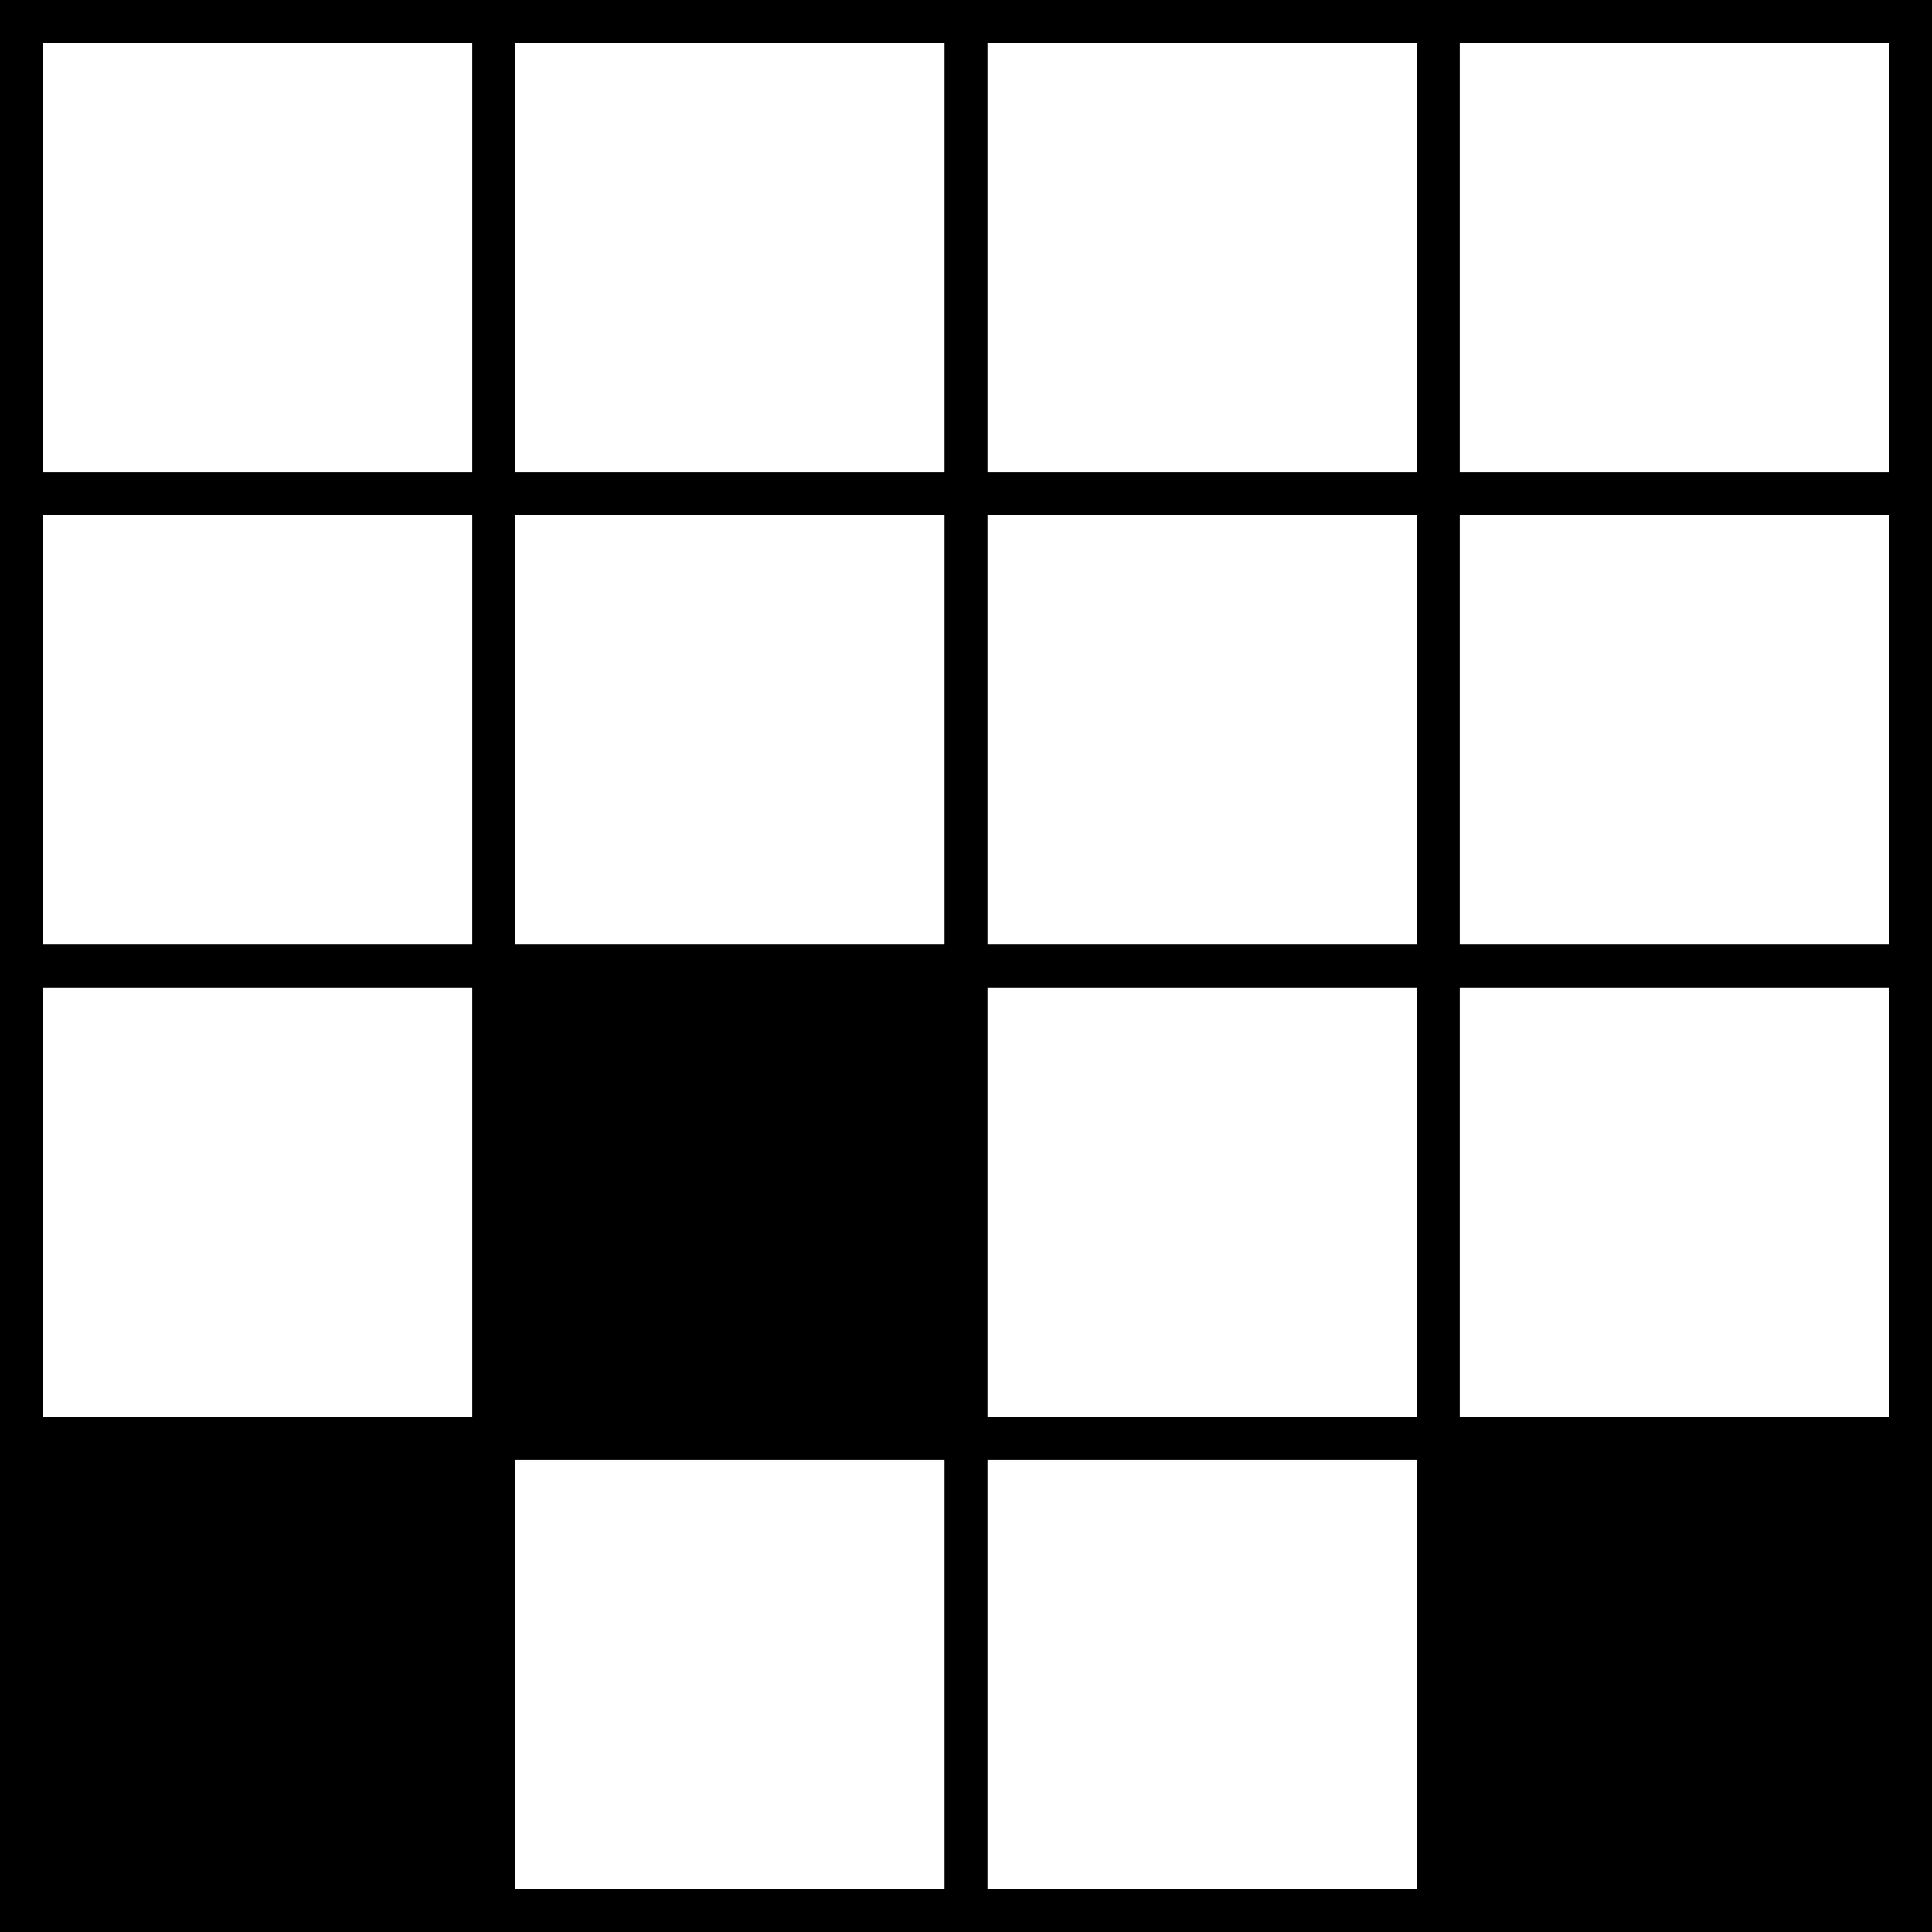
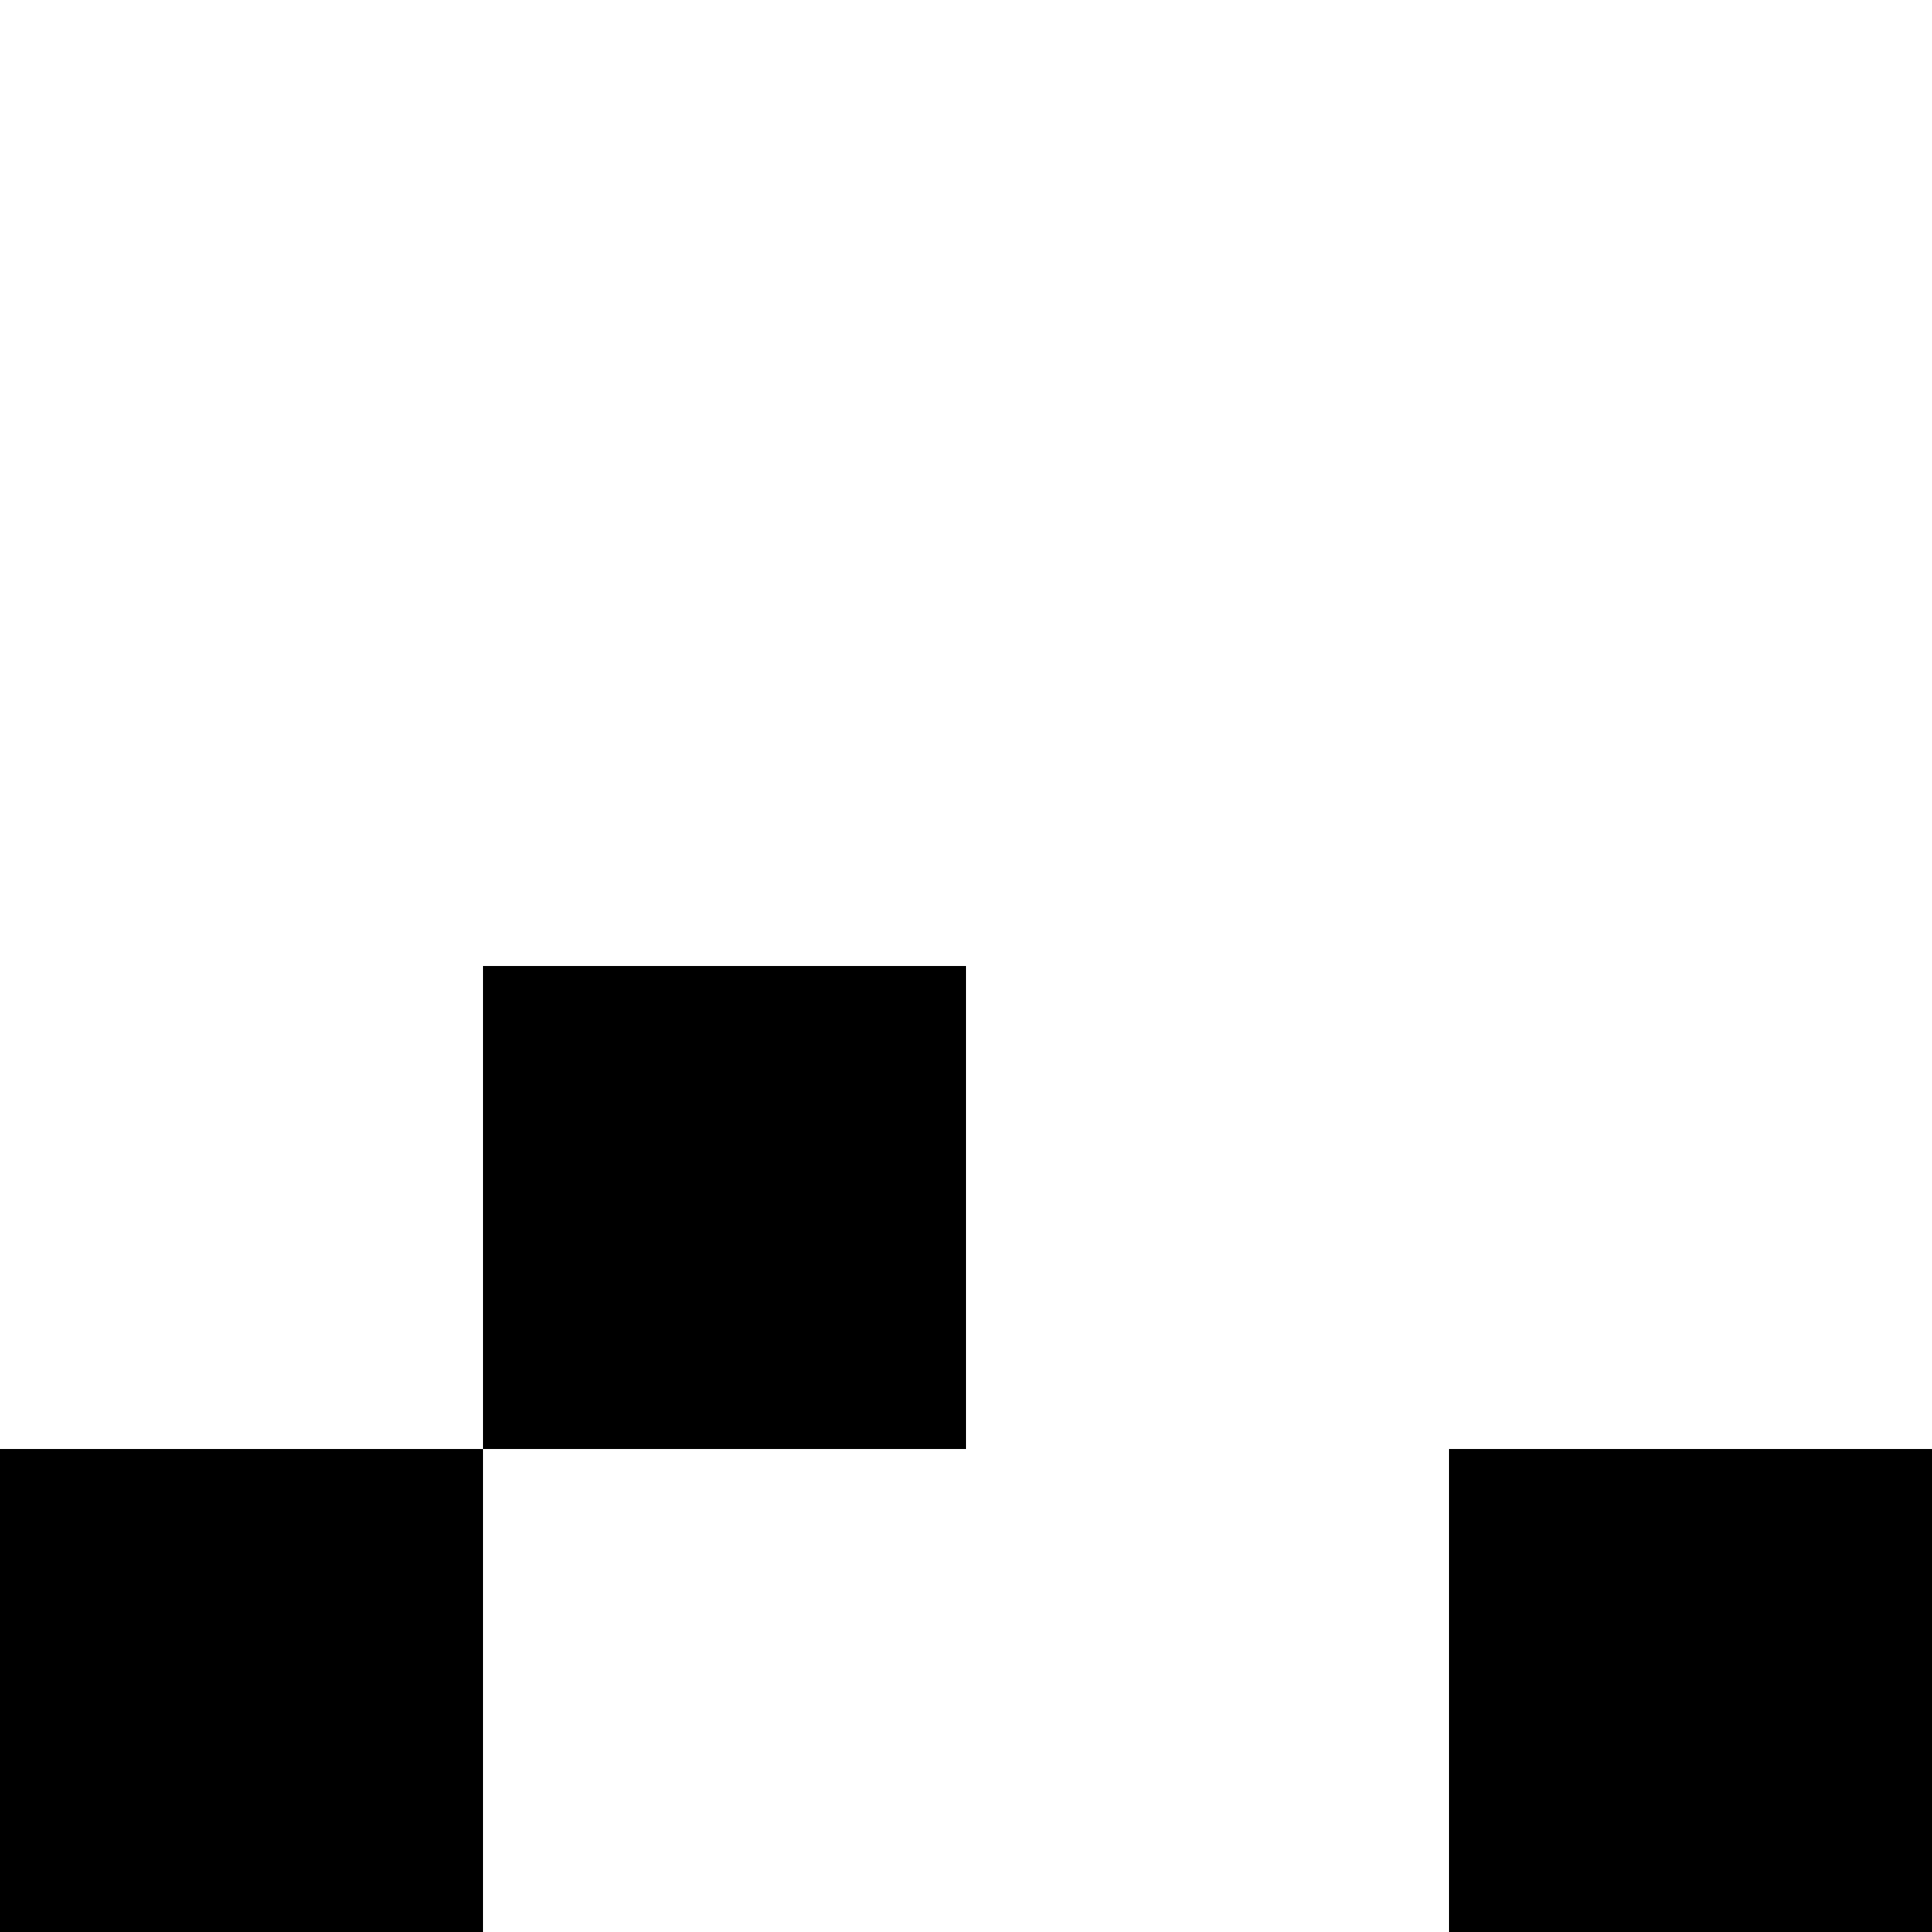
- <svg xmlns="http://www.w3.org/2000/svg" baseProfile="tiny" height="45px" version="1.2" width="45px">
+ <svg xmlns="http://www.w3.org/2000/svg" baseProfile="tiny" height="40px" version="1.2" width="40px">
  <defs />
-   <rect fill="rgb(0%,0%,0%)" height="45" width="45" x="0" y="0" />
-   <rect fill="rgb(100%,100%,100%)" height="10" width="10" x="1" y="1" />
-   <rect fill="rgb(100%,100%,100%)" height="10" width="10" x="12" y="1" />
-   <rect fill="rgb(100%,100%,100%)" height="10" width="10" x="23" y="1" />
-   <rect fill="rgb(100%,100%,100%)" height="10" width="10" x="34" y="1" />
-   <rect fill="rgb(100%,100%,100%)" height="10" width="10" x="1" y="12" />
-   <rect fill="rgb(100%,100%,100%)" height="10" width="10" x="12" y="12" />
-   <rect fill="rgb(100%,100%,100%)" height="10" width="10" x="23" y="12" />
-   <rect fill="rgb(100%,100%,100%)" height="10" width="10" x="34" y="12" />
-   <rect fill="rgb(100%,100%,100%)" height="10" width="10" x="1" y="23" />
-   <rect fill="rgb(0%,0%,0%)" height="10" width="10" x="12" y="23" />
-   <rect fill="rgb(100%,100%,100%)" height="10" width="10" x="23" y="23" />
-   <rect fill="rgb(100%,100%,100%)" height="10" width="10" x="34" y="23" />
-   <rect fill="rgb(0%,0%,0%)" height="10" width="10" x="1" y="34" />
-   <rect fill="rgb(100%,100%,100%)" height="10" width="10" x="12" y="34" />
-   <rect fill="rgb(100%,100%,100%)" height="10" width="10" x="23" y="34" />
-   <rect fill="rgb(0%,0%,0%)" height="10" width="10" x="34" y="34" />
+   <rect fill="rgb(0%,0%,0%)" height="40" width="40" x="0" y="0" />
+   <rect fill="rgb(100%,100%,100%)" height="10" width="10" x="0" y="0" />
+   <rect fill="rgb(100%,100%,100%)" height="10" width="10" x="10" y="0" />
+   <rect fill="rgb(100%,100%,100%)" height="10" width="10" x="20" y="0" />
+   <rect fill="rgb(100%,100%,100%)" height="10" width="10" x="30" y="0" />
+   <rect fill="rgb(100%,100%,100%)" height="10" width="10" x="0" y="10" />
+   <rect fill="rgb(100%,100%,100%)" height="10" width="10" x="10" y="10" />
+   <rect fill="rgb(100%,100%,100%)" height="10" width="10" x="20" y="10" />
+   <rect fill="rgb(100%,100%,100%)" height="10" width="10" x="30" y="10" />
+   <rect fill="rgb(100%,100%,100%)" height="10" width="10" x="0" y="20" />
+   <rect fill="rgb(100%,100%,100%)" height="10" width="10" x="20" y="20" />
+   <rect fill="rgb(100%,100%,100%)" height="10" width="10" x="30" y="20" />
+   <rect fill="rgb(100%,100%,100%)" height="10" width="10" x="10" y="30" />
+   <rect fill="rgb(100%,100%,100%)" height="10" width="10" x="20" y="30" />
</svg>
